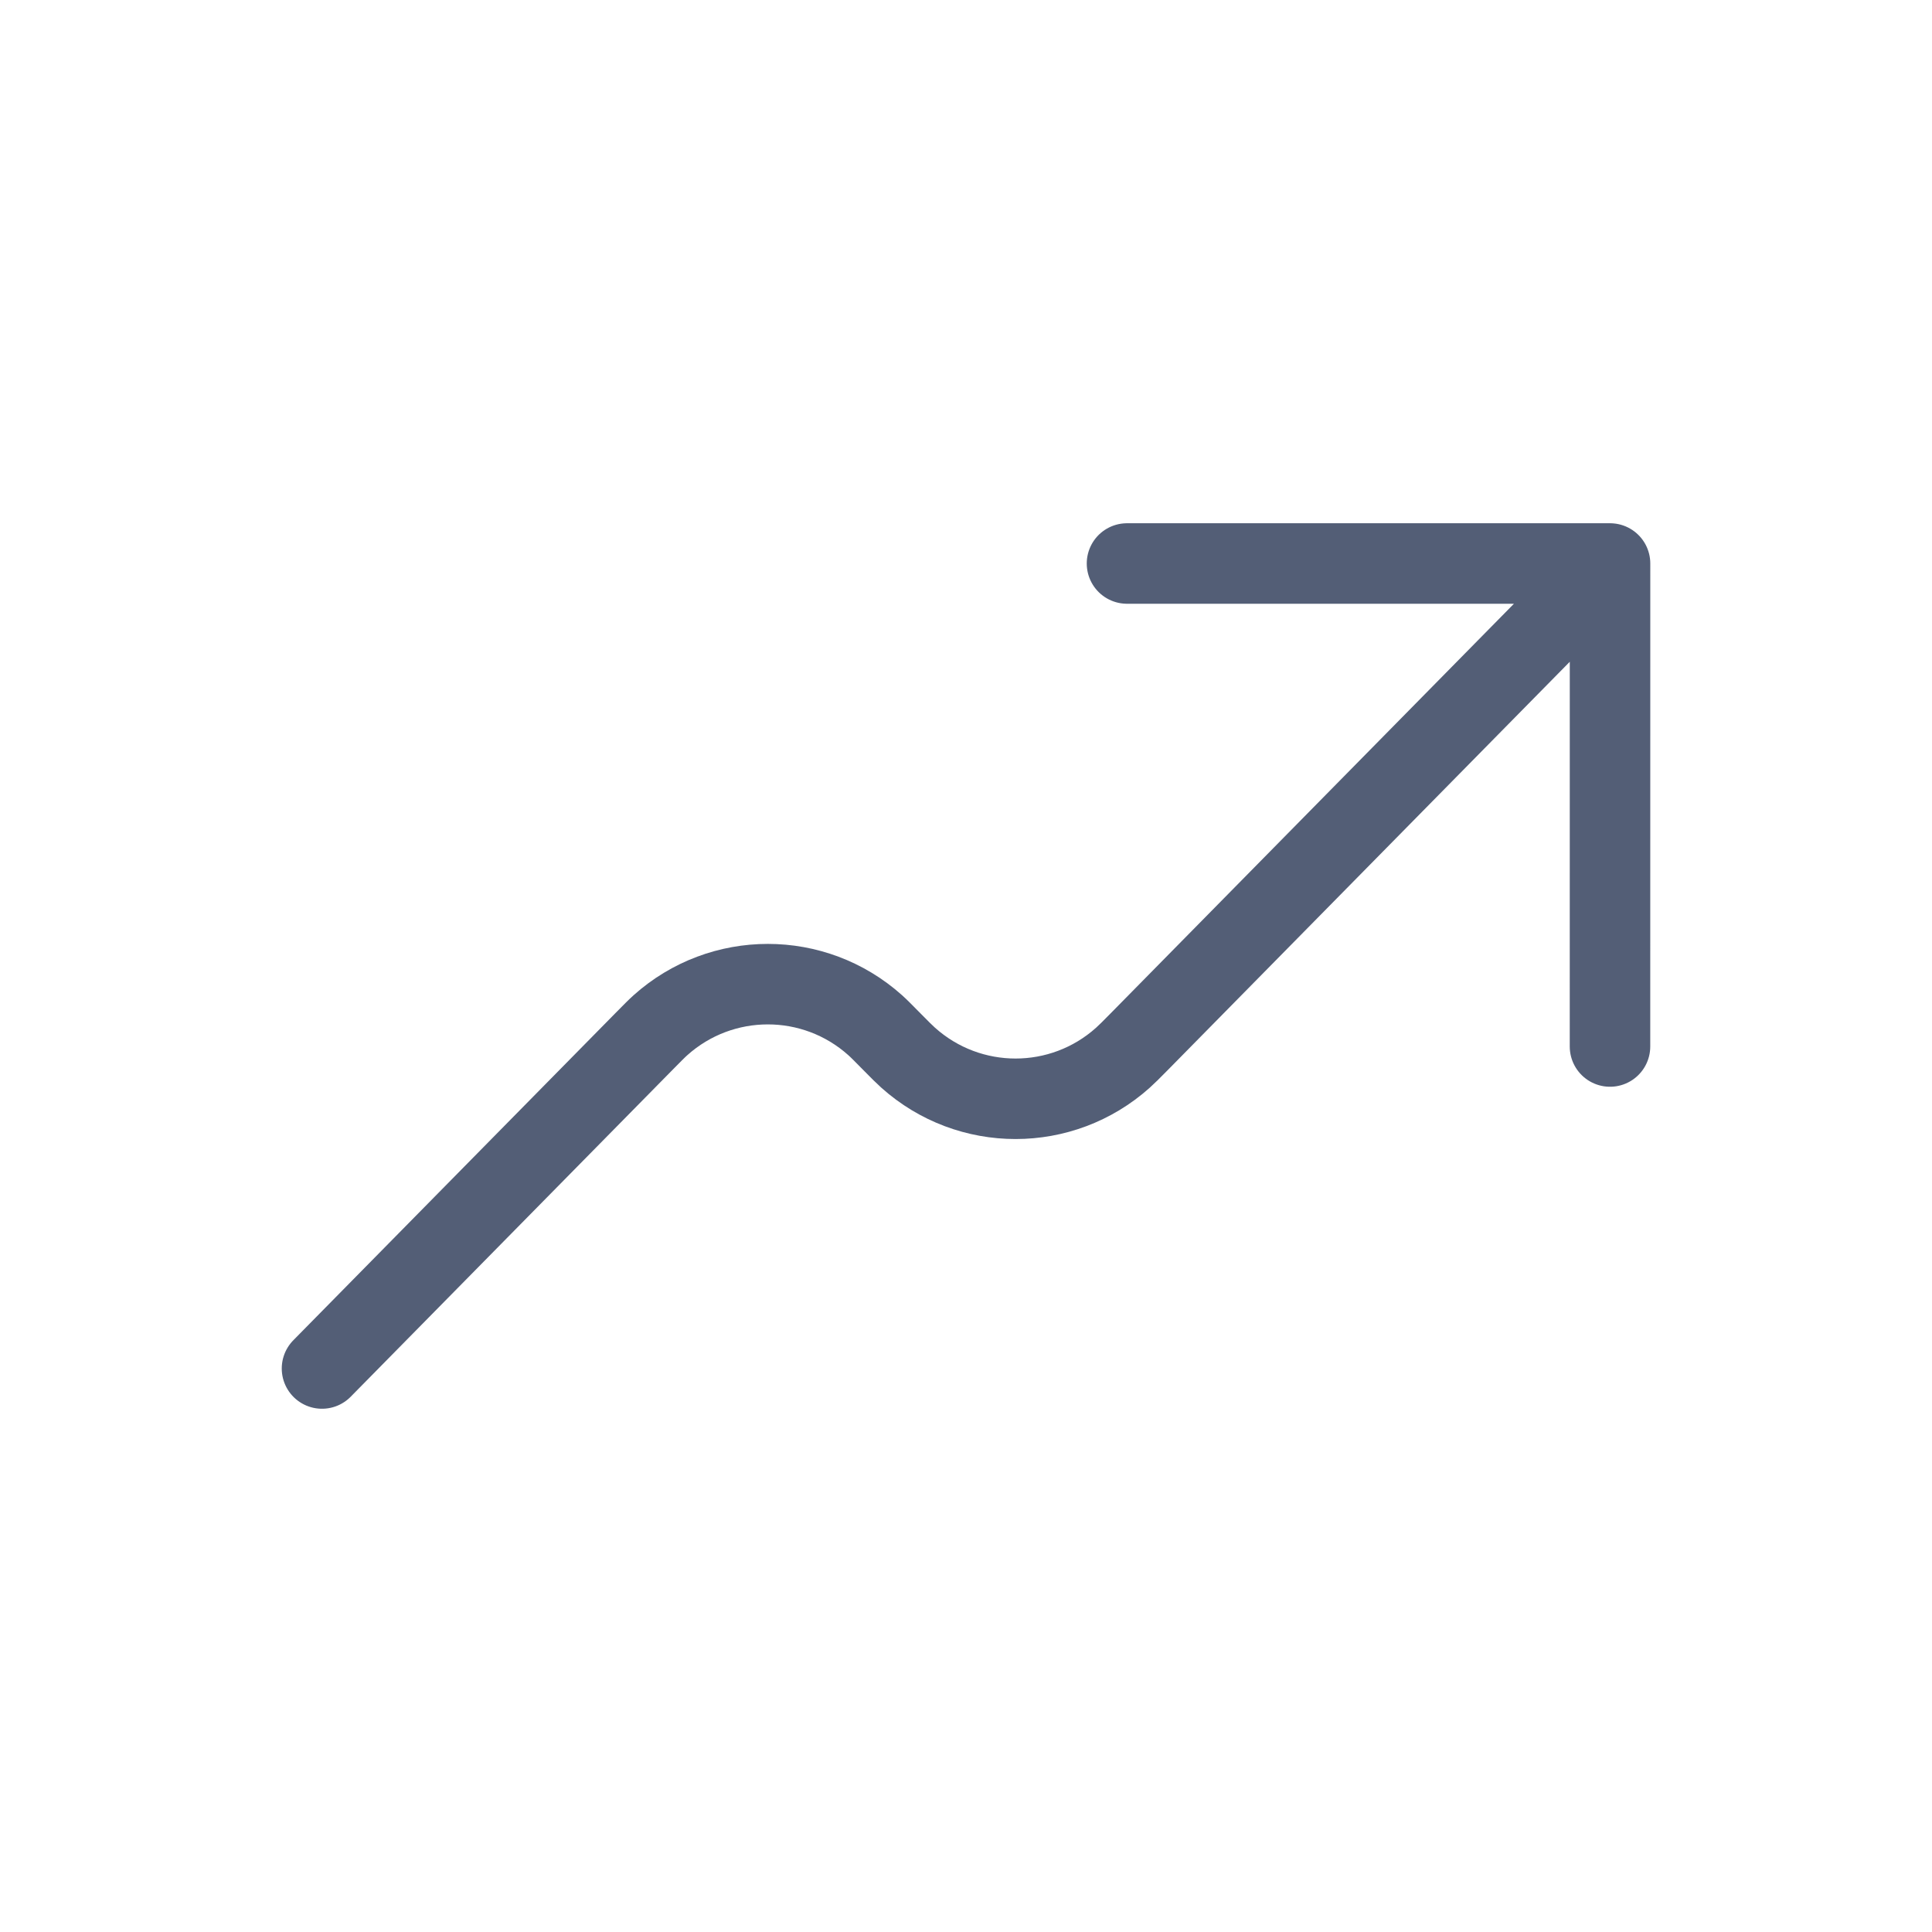
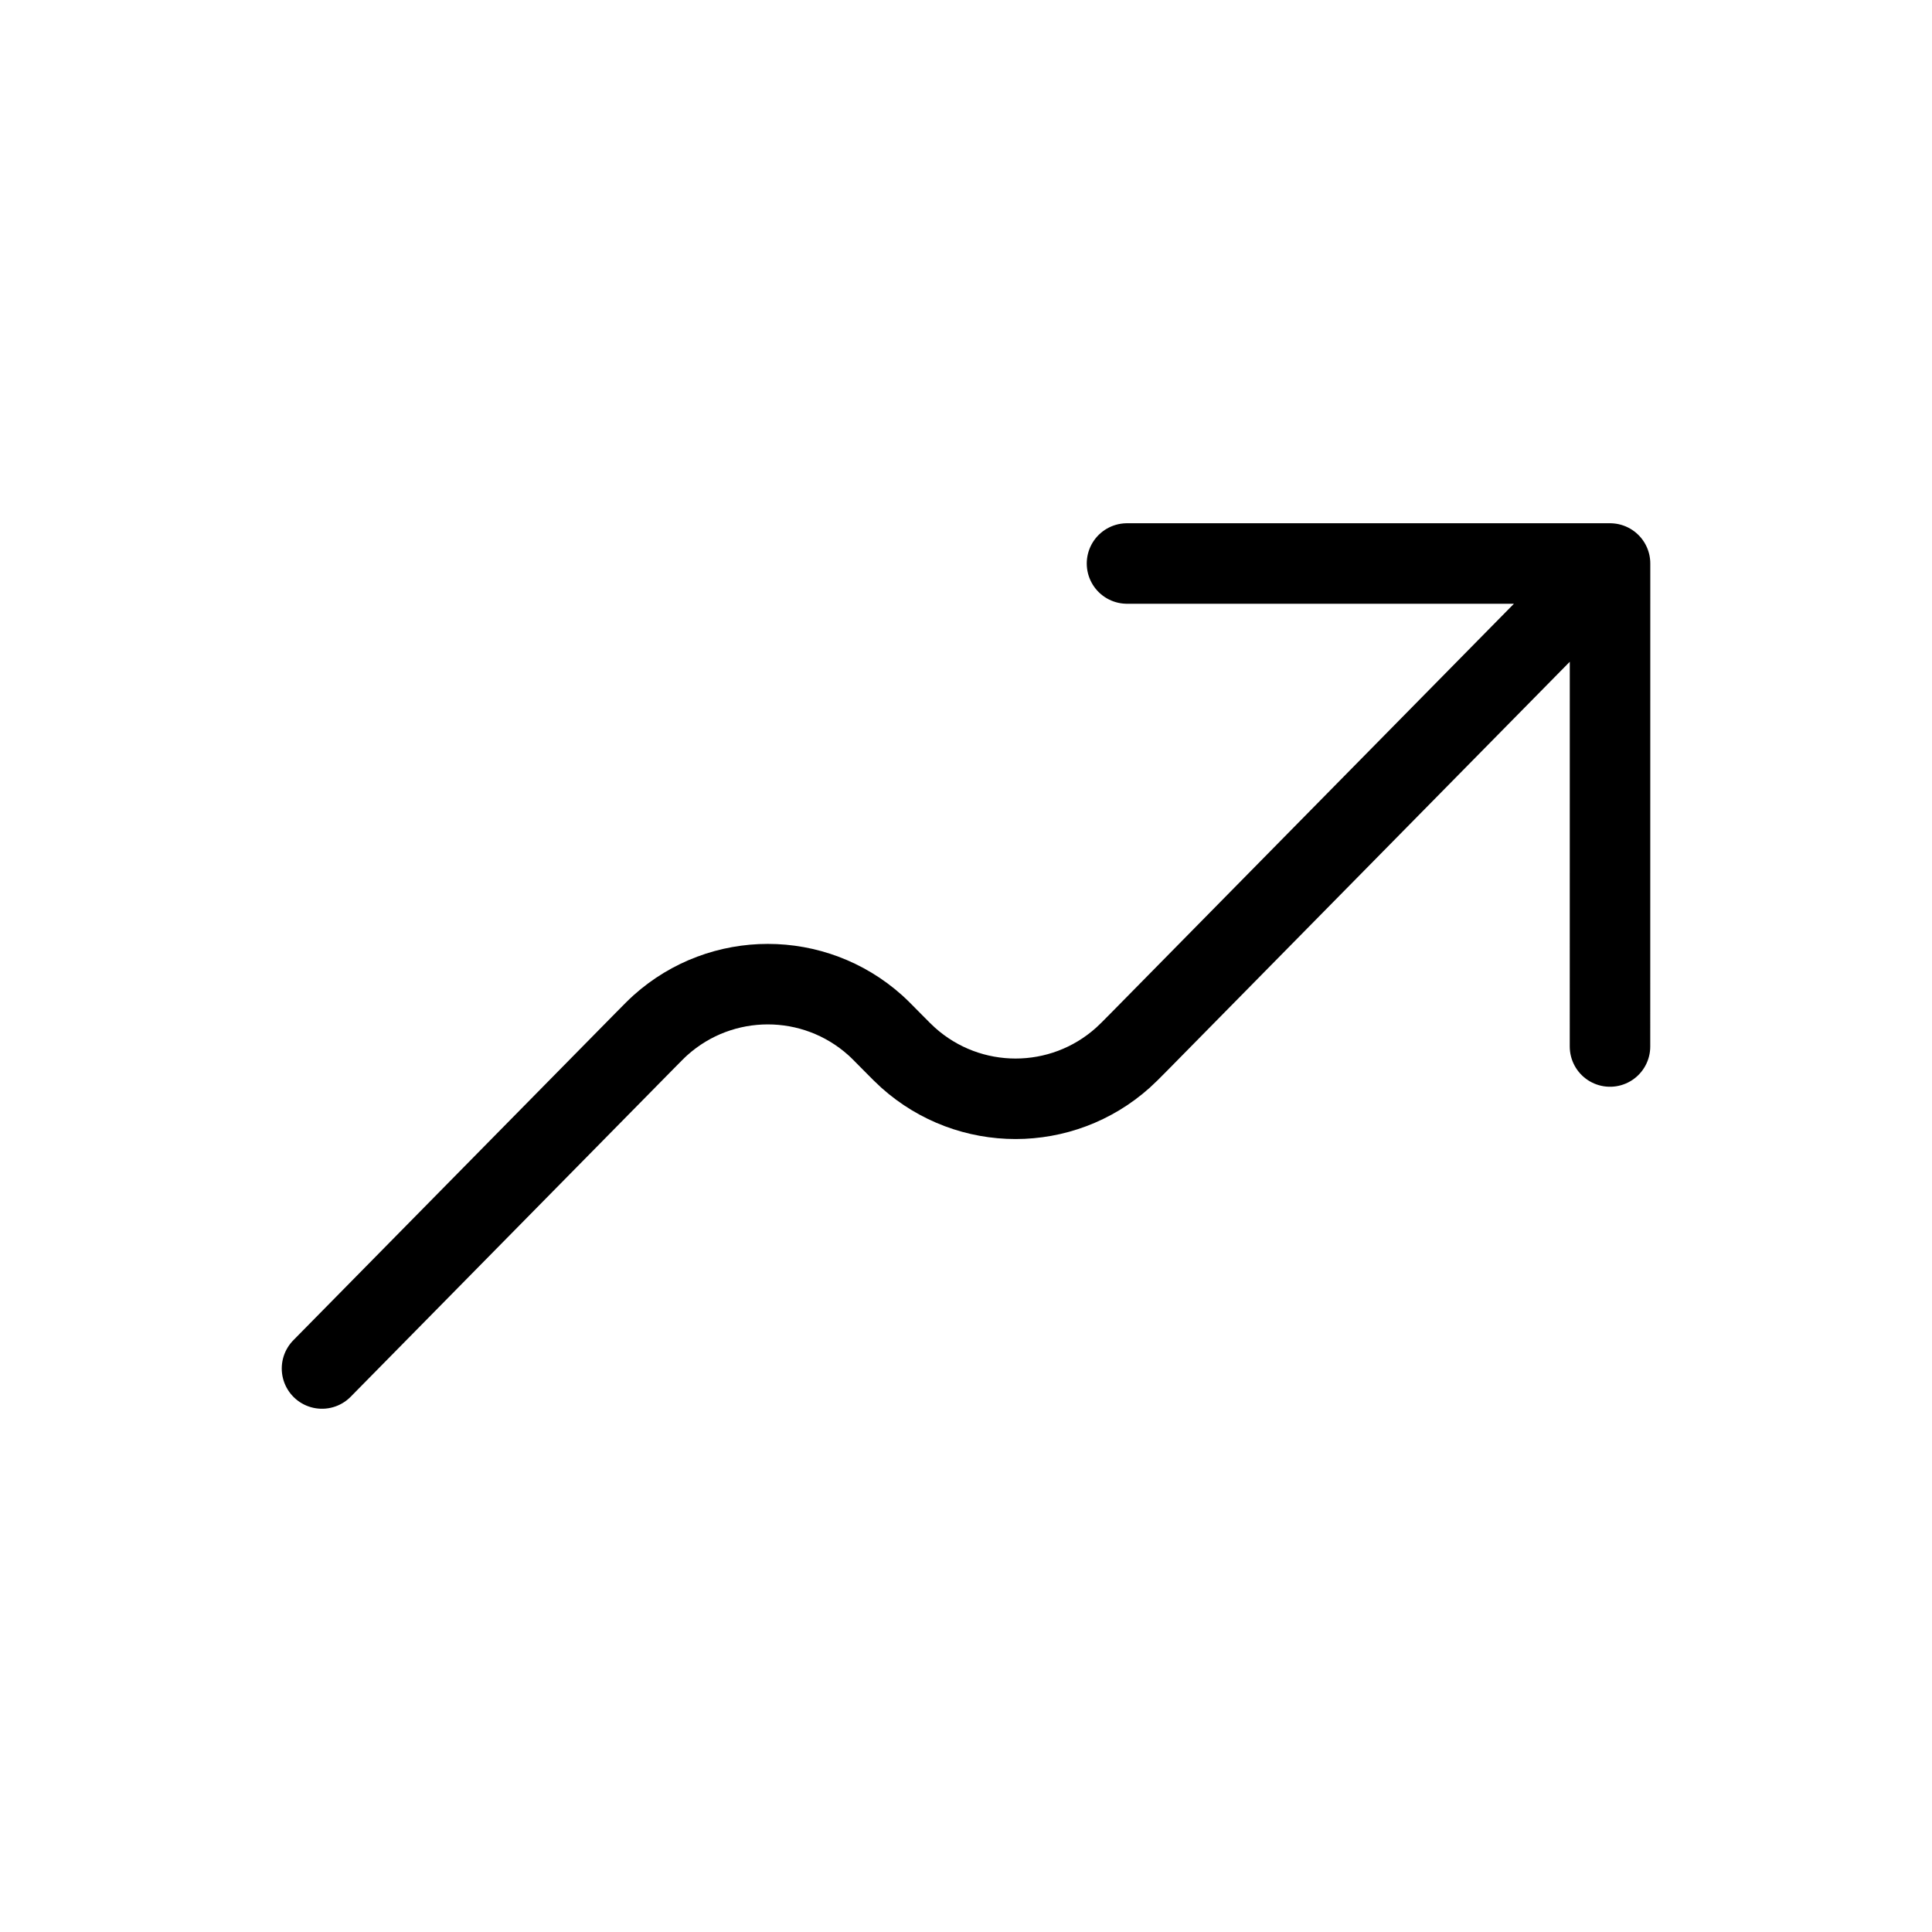
<svg xmlns="http://www.w3.org/2000/svg" width="48" height="48" viewBox="0 0 48 48" fill="none">
-   <path d="M40.001 14L28.309 25.875C28.099 26.088 27.992 26.195 27.898 26.279C26.38 27.639 24.083 27.639 22.564 26.279C22.47 26.195 22.363 26.088 22.153 25.875C21.943 25.662 21.838 25.555 21.744 25.471C20.225 24.111 17.928 24.111 16.409 25.471C16.315 25.555 16.211 25.661 16.002 25.873L8 34M28 14H40.001L40 26" stroke="#535E76" stroke-width="2" stroke-linecap="round" stroke-linejoin="round" />
+   <path d="M40.001 14L28.309 25.875C28.099 26.088 27.992 26.195 27.898 26.279C26.38 27.639 24.083 27.639 22.564 26.279C22.47 26.195 22.363 26.088 22.153 25.875C21.943 25.662 21.838 25.555 21.744 25.471C20.225 24.111 17.928 24.111 16.409 25.471C16.315 25.555 16.211 25.661 16.002 25.873L8 34M28 14H40.001L40 26" stroke="currentColor" stroke-width="2" stroke-linecap="round" stroke-linejoin="round" />
</svg>
